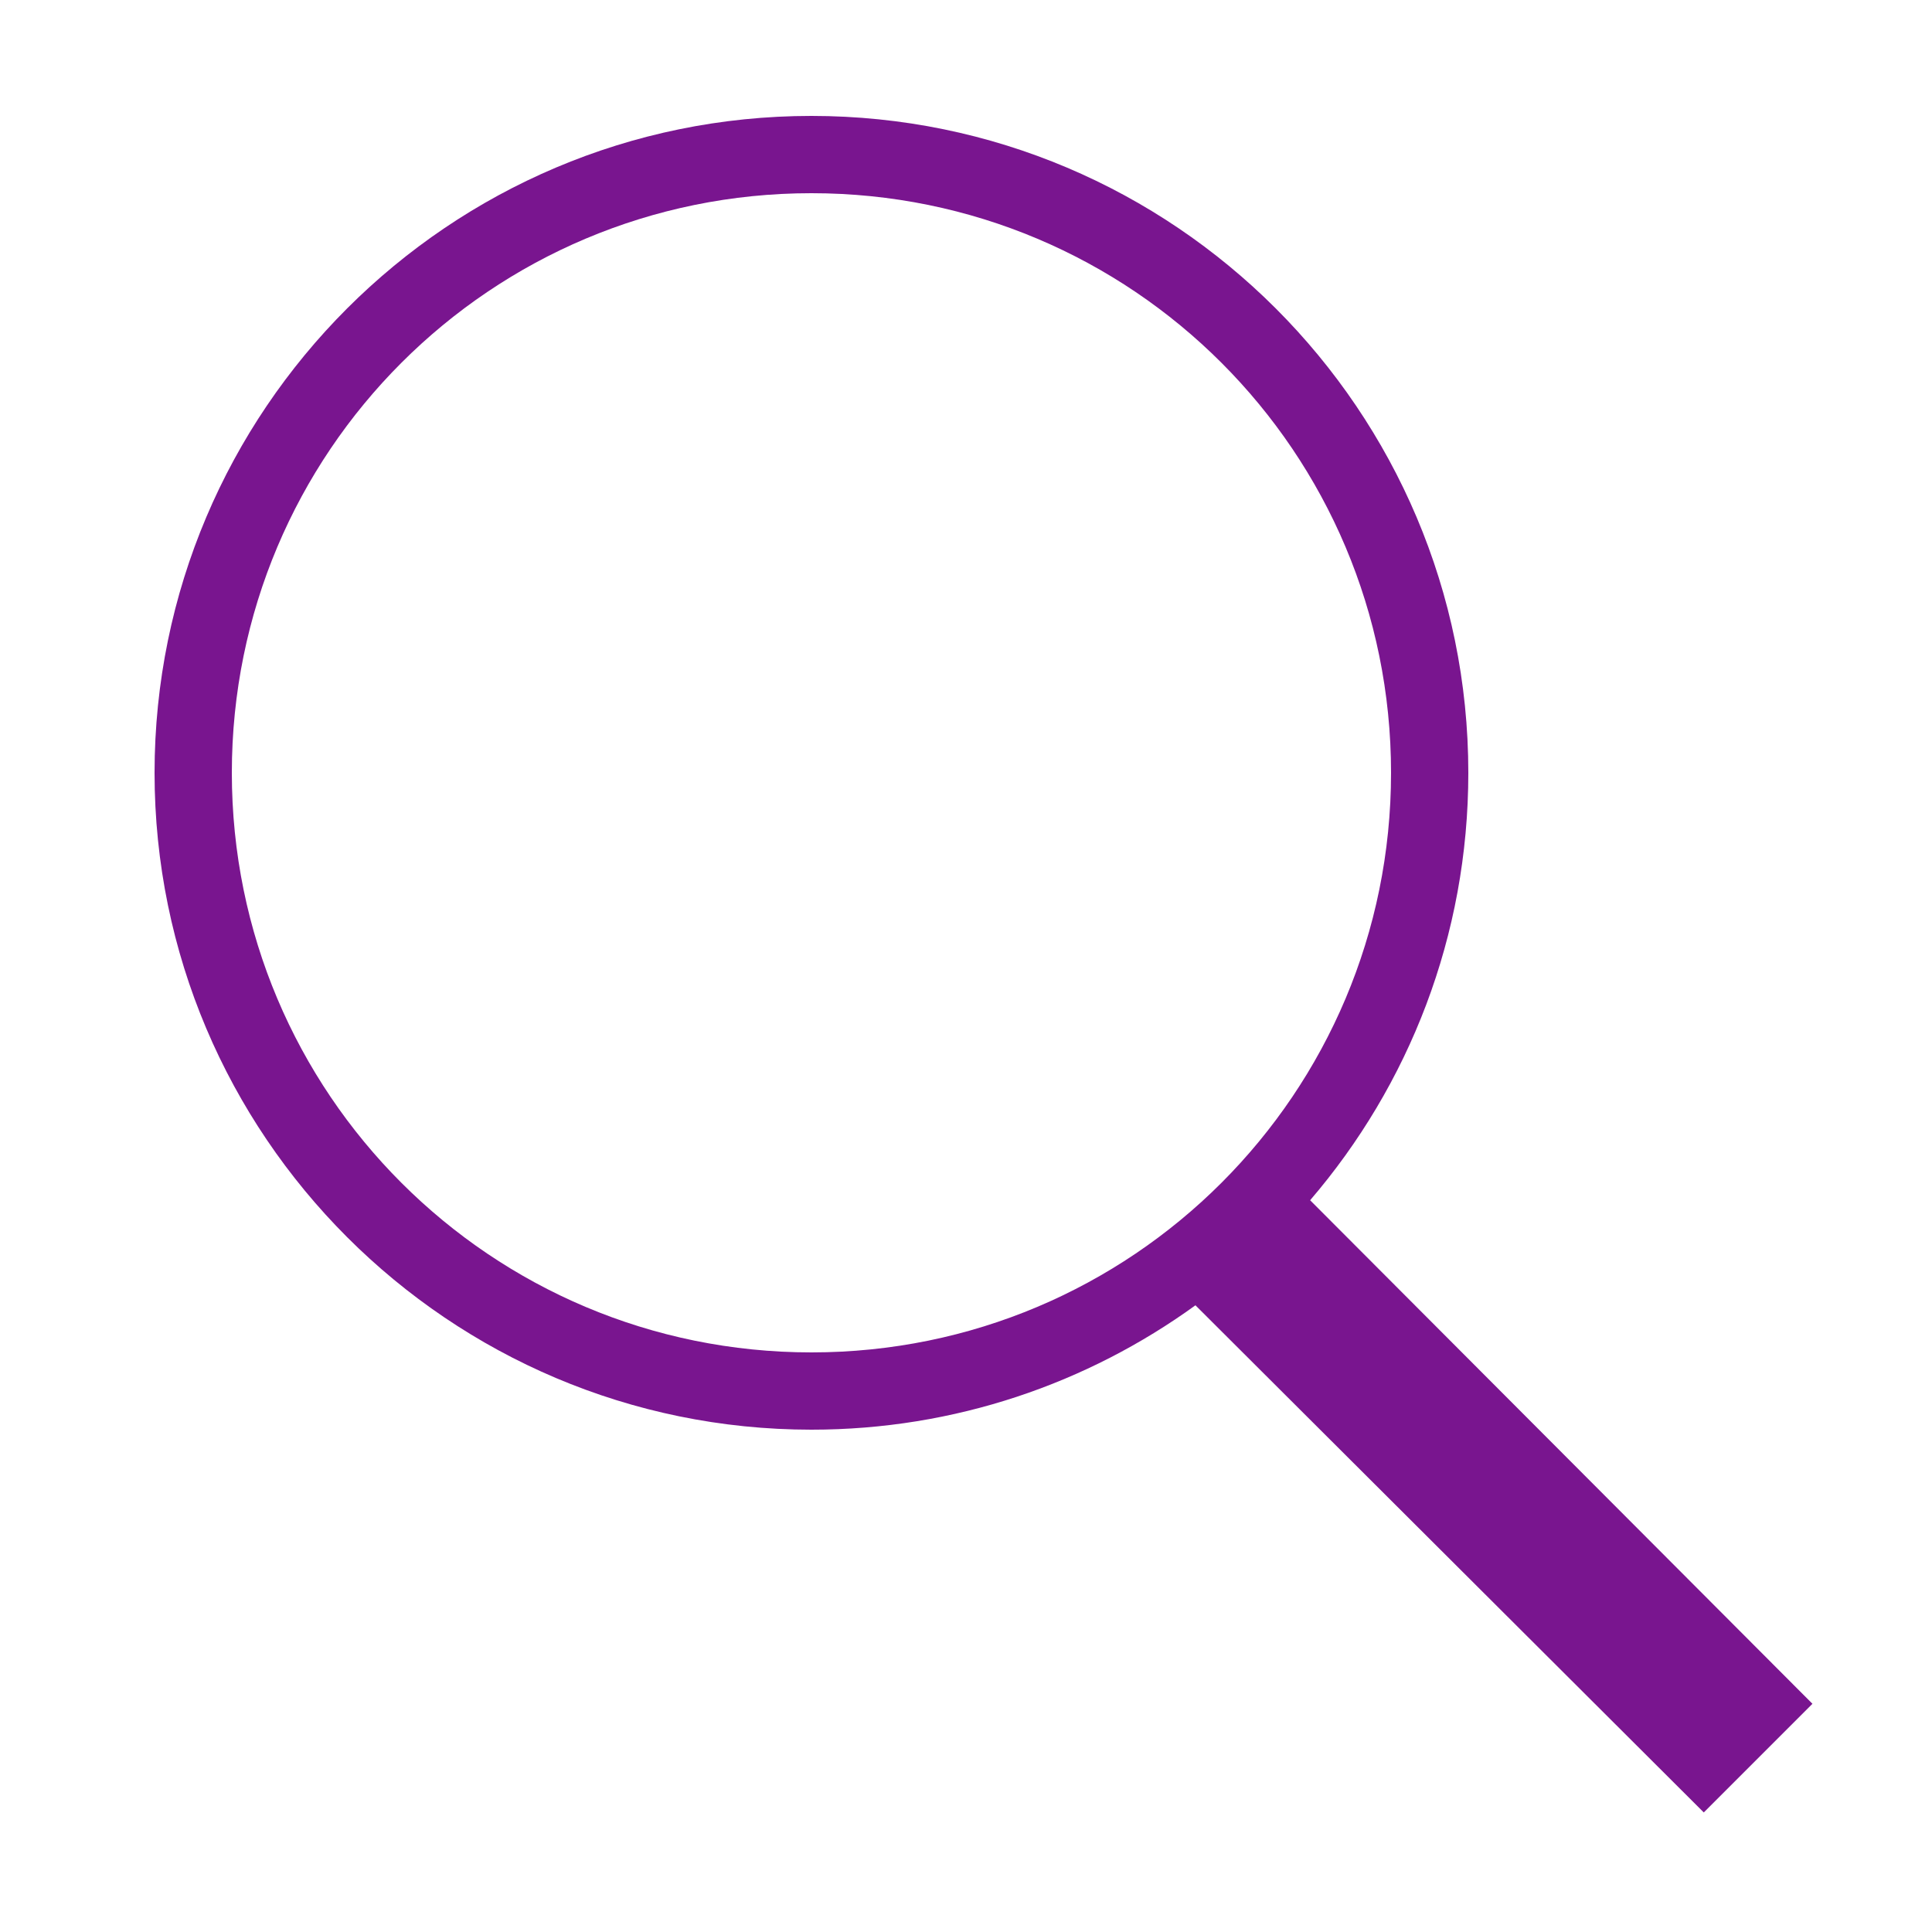
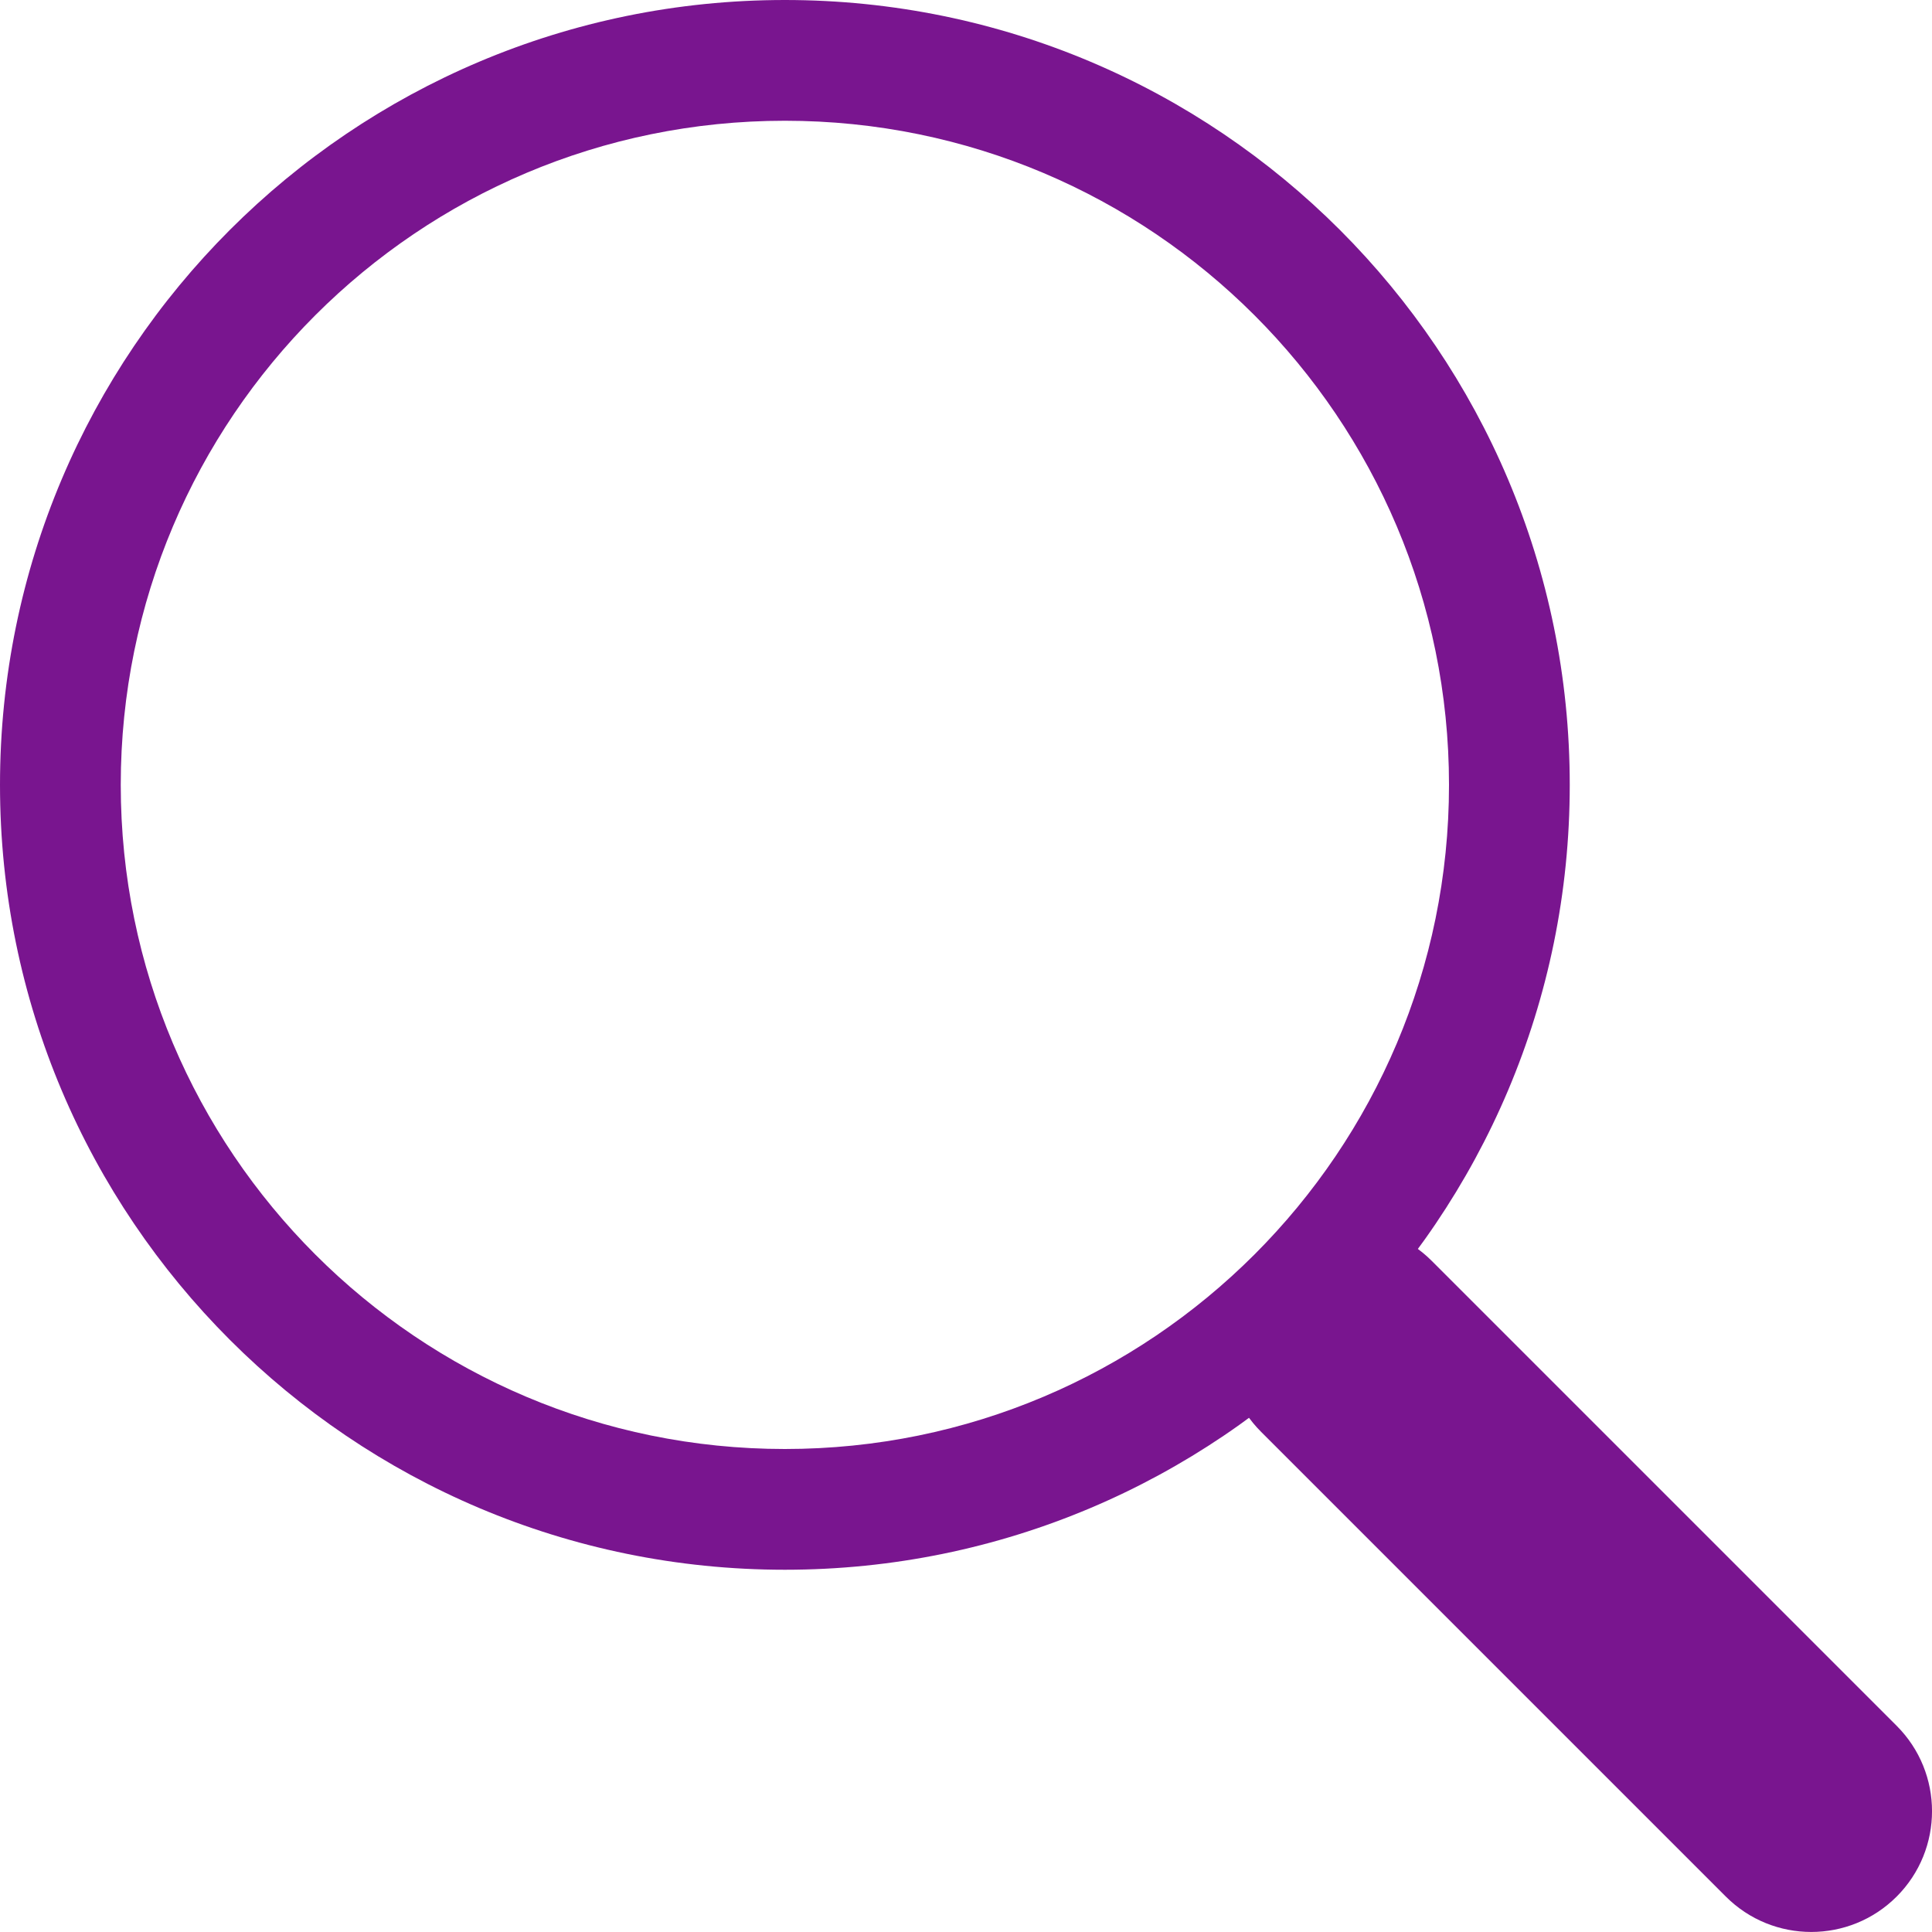
- <svg xmlns="http://www.w3.org/2000/svg" fill="#79158F" viewBox="0 0 50 50" width="20px" height="20px">
-   <path d="M 21 3 C 11.621 3 4 10.621 4 20 C 4 29.379 11.621 37 21 37 C 24.711 37 28.141 35.805 30.938 33.781 L 44.094 46.906 L 46.906 44.094 L 33.906 31.062 C 36.461 28.086 38 24.223 38 20 C 38 10.621 30.379 3 21 3 Z M 21 5 C 29.297 5 36 11.703 36 20 C 36 28.297 29.297 35 21 35 C 12.703 35 6 28.297 6 20 C 6 11.703 12.703 5 21 5 Z" />
+ <svg xmlns="http://www.w3.org/2000/svg" width="1.2em" height="1.2em" viewBox="0 0 16 16" class="bi bi-search" fill="#79158F">
+   <path fill-rule="evenodd" d="M10.442 10.442a1 1 0 0 1 1.415 0l3.85 3.85a1 1 0 0 1-1.414 1.415l-3.85-3.85a1 1 0 0 1 0-1.415z" />
+   <path fill-rule="evenodd" d="M6.5 12a5.5 5.5 0 1 0 0-11 5.5 5.5 0 0 0 0 11zM13 6.5a6.5 6.5 0 1 1-13 0 6.5 6.5 0 0 1 13 0z" />
</svg>
